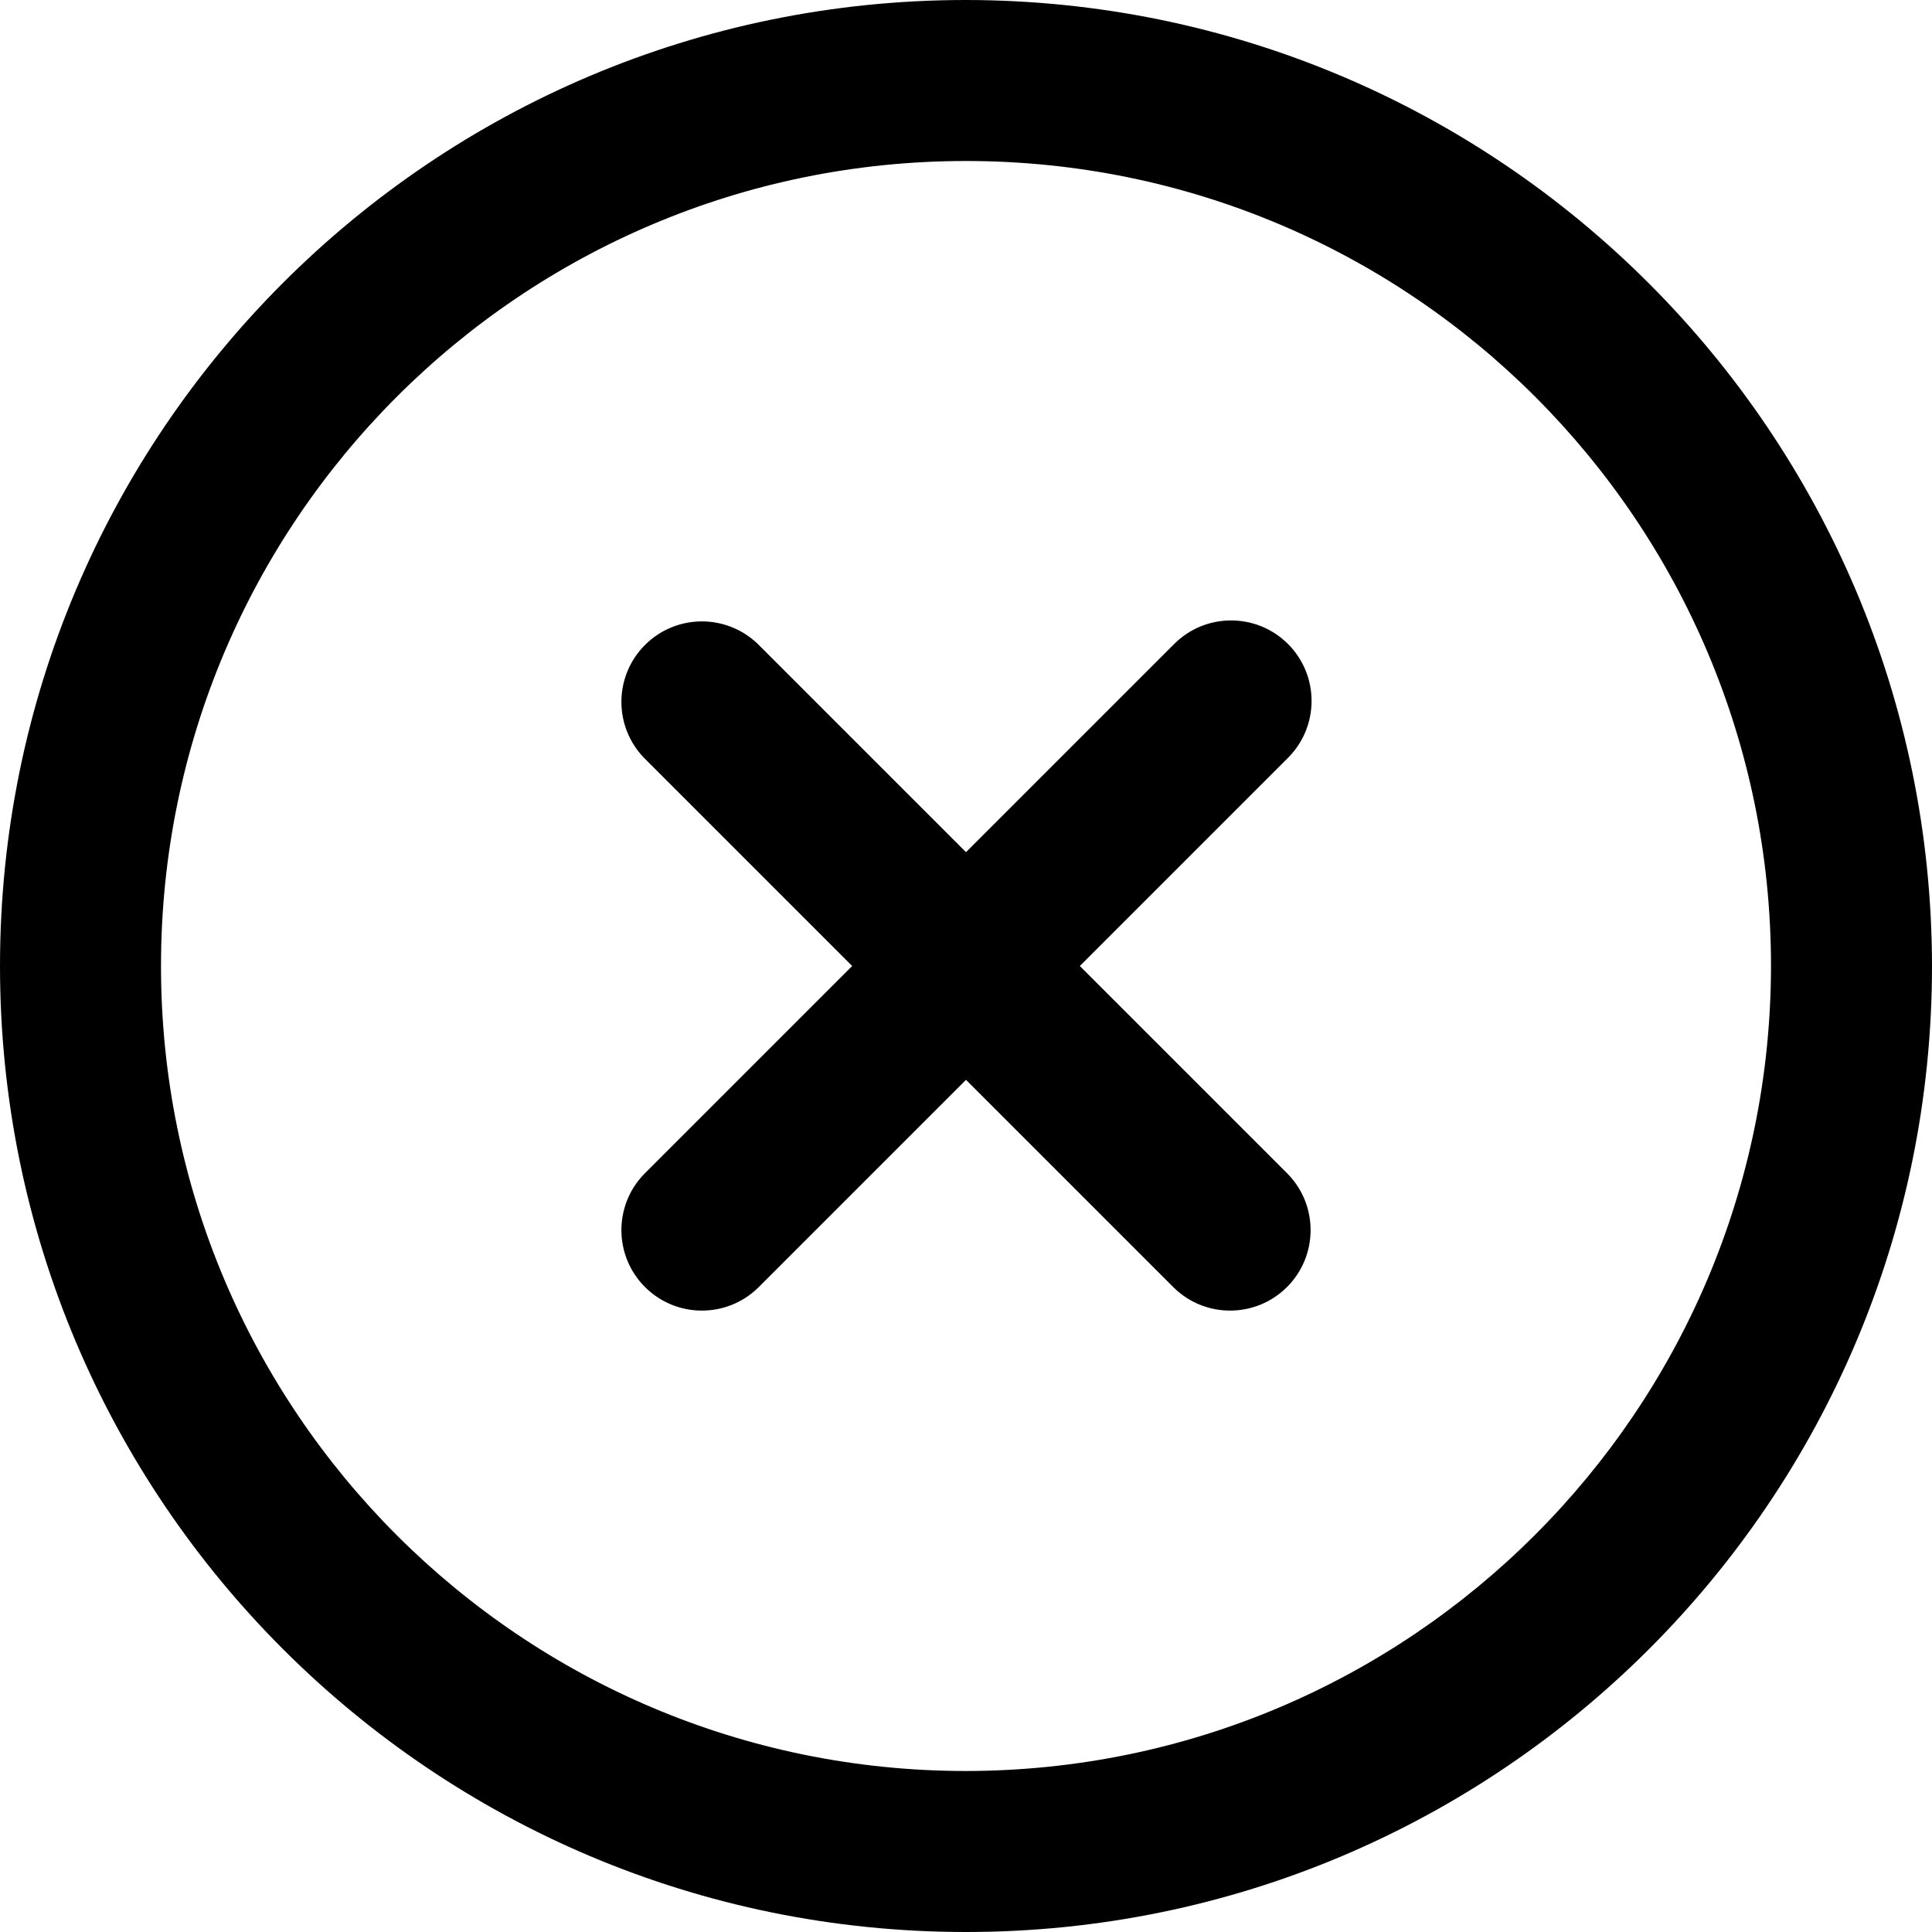
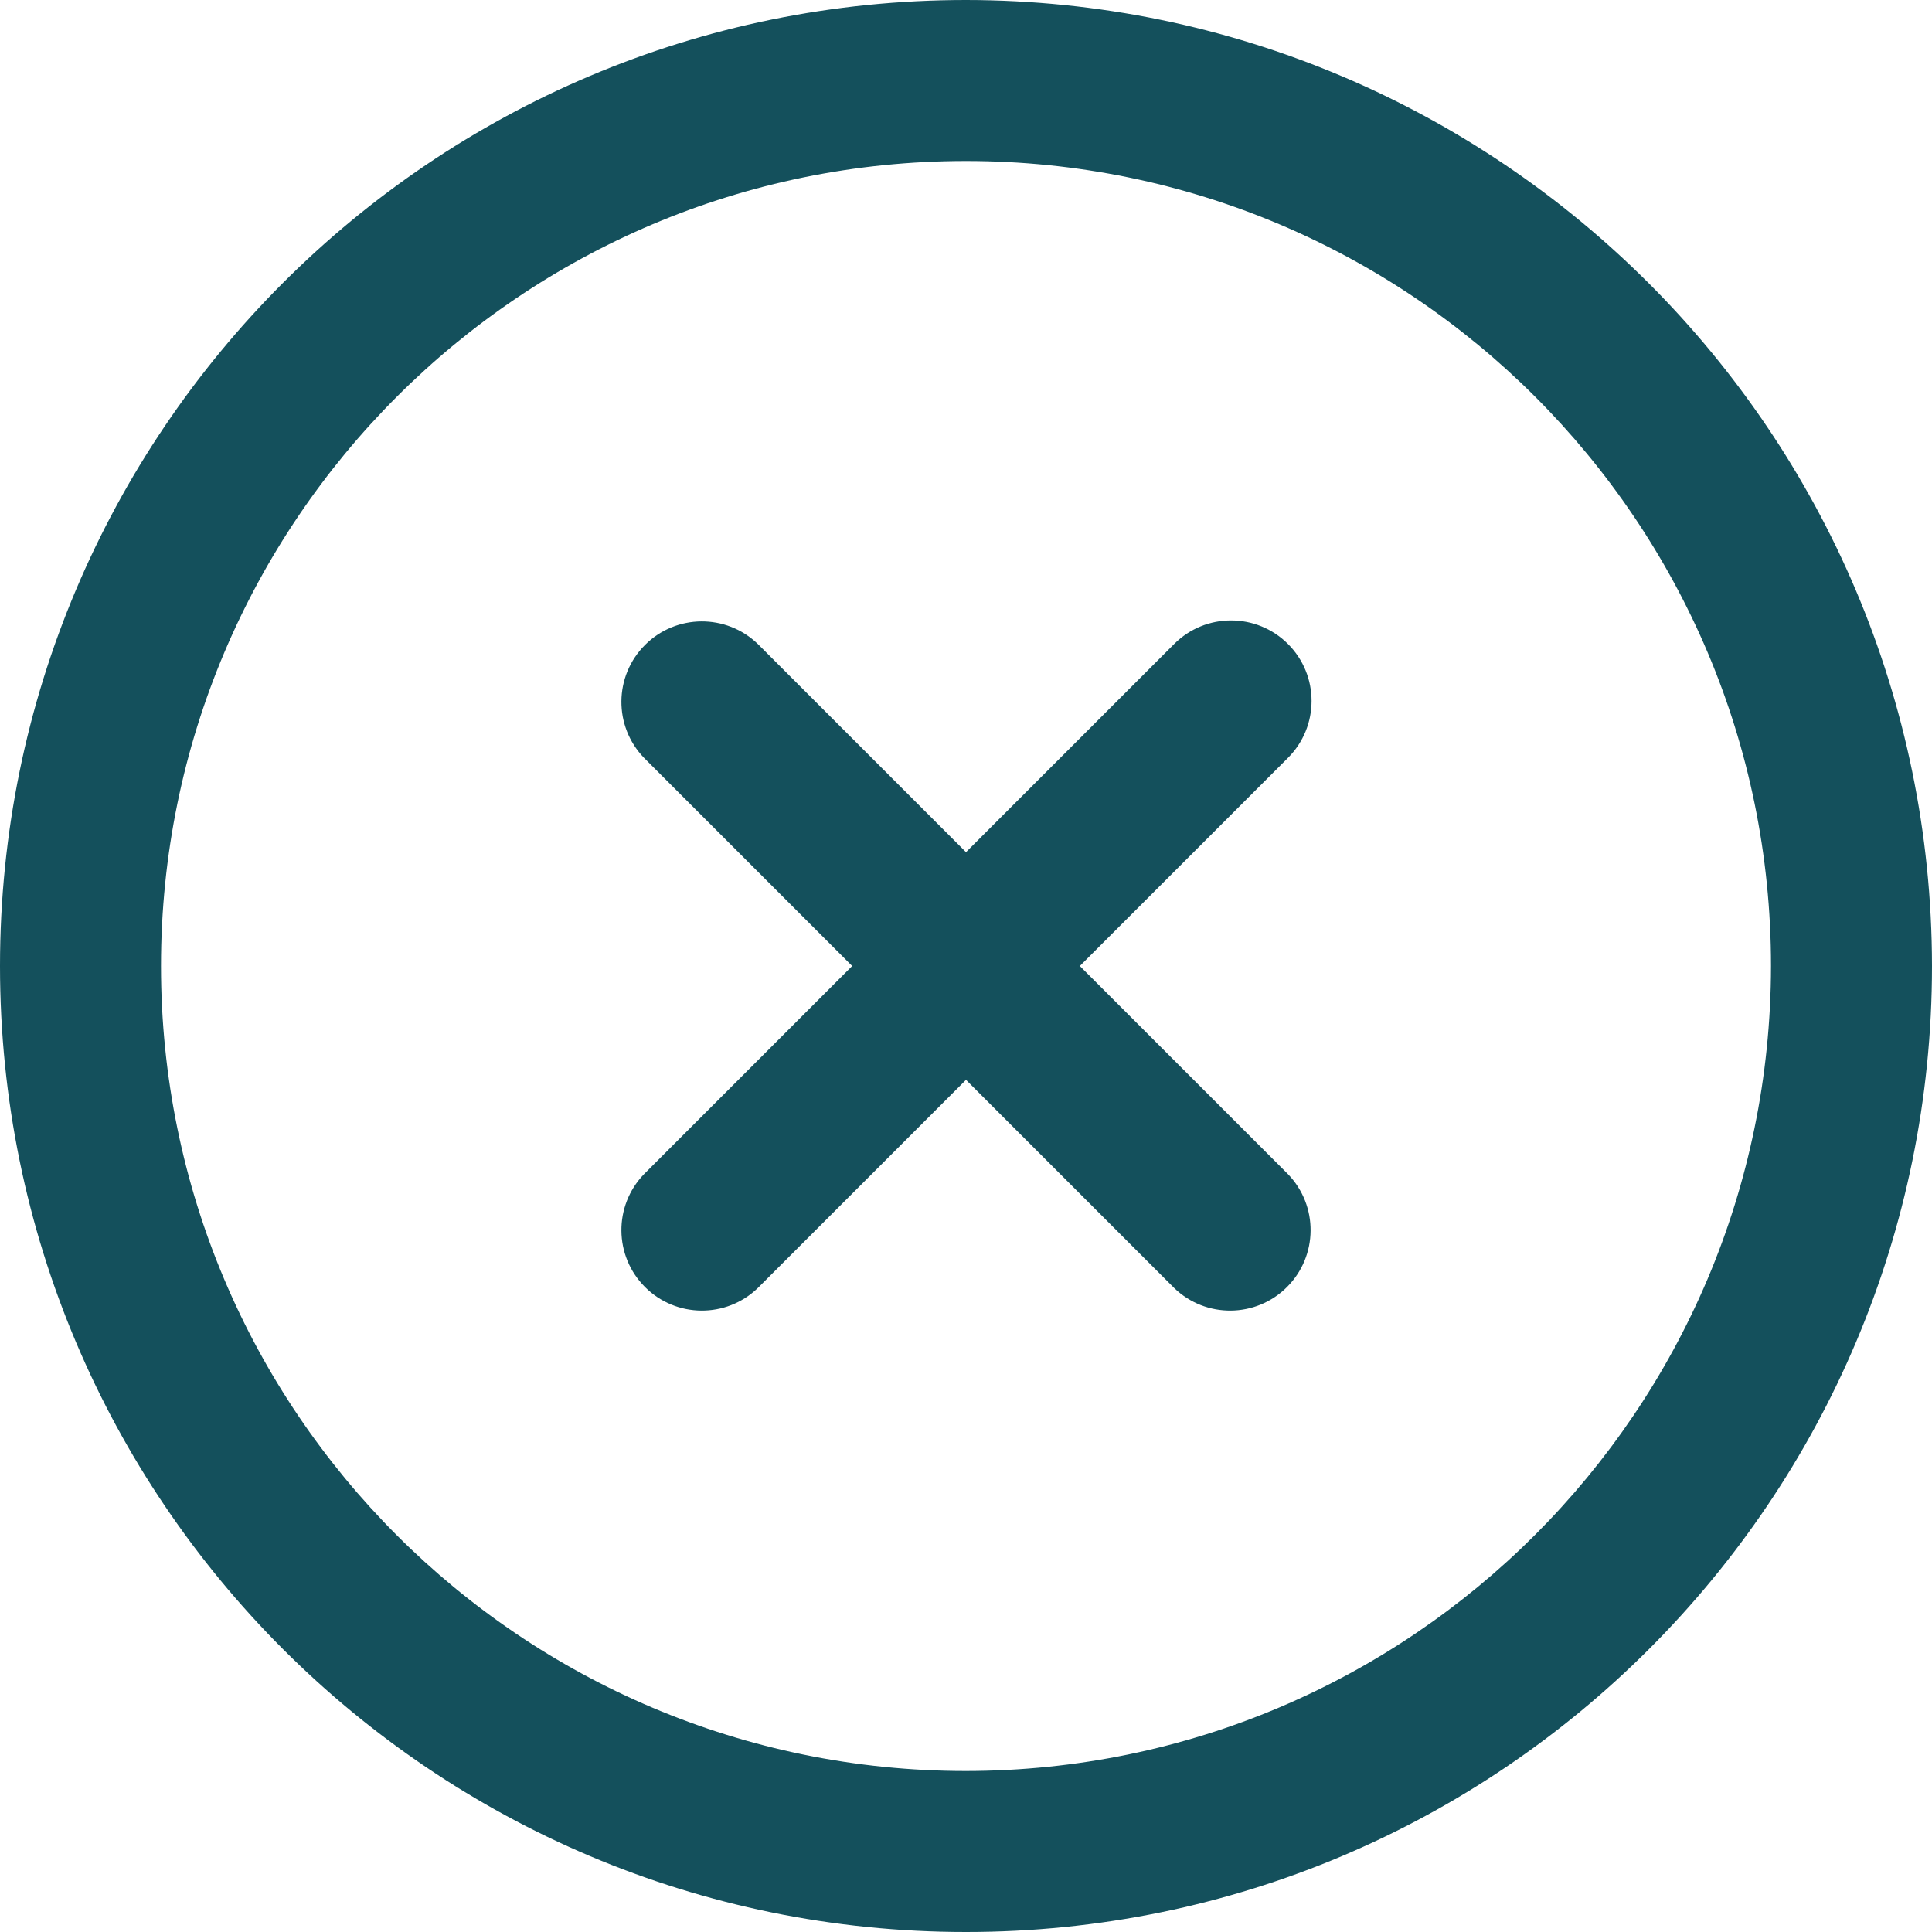
<svg xmlns="http://www.w3.org/2000/svg" version="1.1" width="512" height="512" x="0" y="0" viewBox="0 0 24 24" style="enable-background:new 0 0 512 512" xml:space="preserve" class="">
  <g>
-     <path d="M16 8a1 1 0 0 0-1.414 0L12 10.586 9.414 8A1 1 0 0 0 8 9.414L10.586 12 8 14.586A1 1 0 0 0 9.414 16L12 13.414 14.586 16A1 1 0 0 0 16 14.586L13.414 12 16 9.414A1 1 0 0 0 16 8Z" fill="#000000" opacity="1" data-original="#000000" class="" />
-     <path d="M12 0a12 12 0 1 0 12 12A12.013 12.013 0 0 0 12 0Zm0 22a10 10 0 1 1 10-10 10.011 10.011 0 0 1-10 10Z" fill="#000000" opacity="1" data-original="#000000" class="" />
+     <path d="M16 8a1 1 0 0 0-1.414 0L12 10.586 9.414 8A1 1 0 0 0 8 9.414L10.586 12 8 14.586A1 1 0 0 0 9.414 16L12 13.414 14.586 16A1 1 0 0 0 16 14.586L13.414 12 16 9.414A1 1 0 0 0 16 8Z" fill="#14505c" opacity="1" data-original="#14505c" class="" />
+     <path d="M12 0a12 12 0 1 0 12 12A12.013 12.013 0 0 0 12 0Zm0 22a10 10 0 1 1 10-10 10.011 10.011 0 0 1-10 10Z" fill="#14505c" opacity="1" data-original="#14505c" class="" />
  </g>
</svg>
